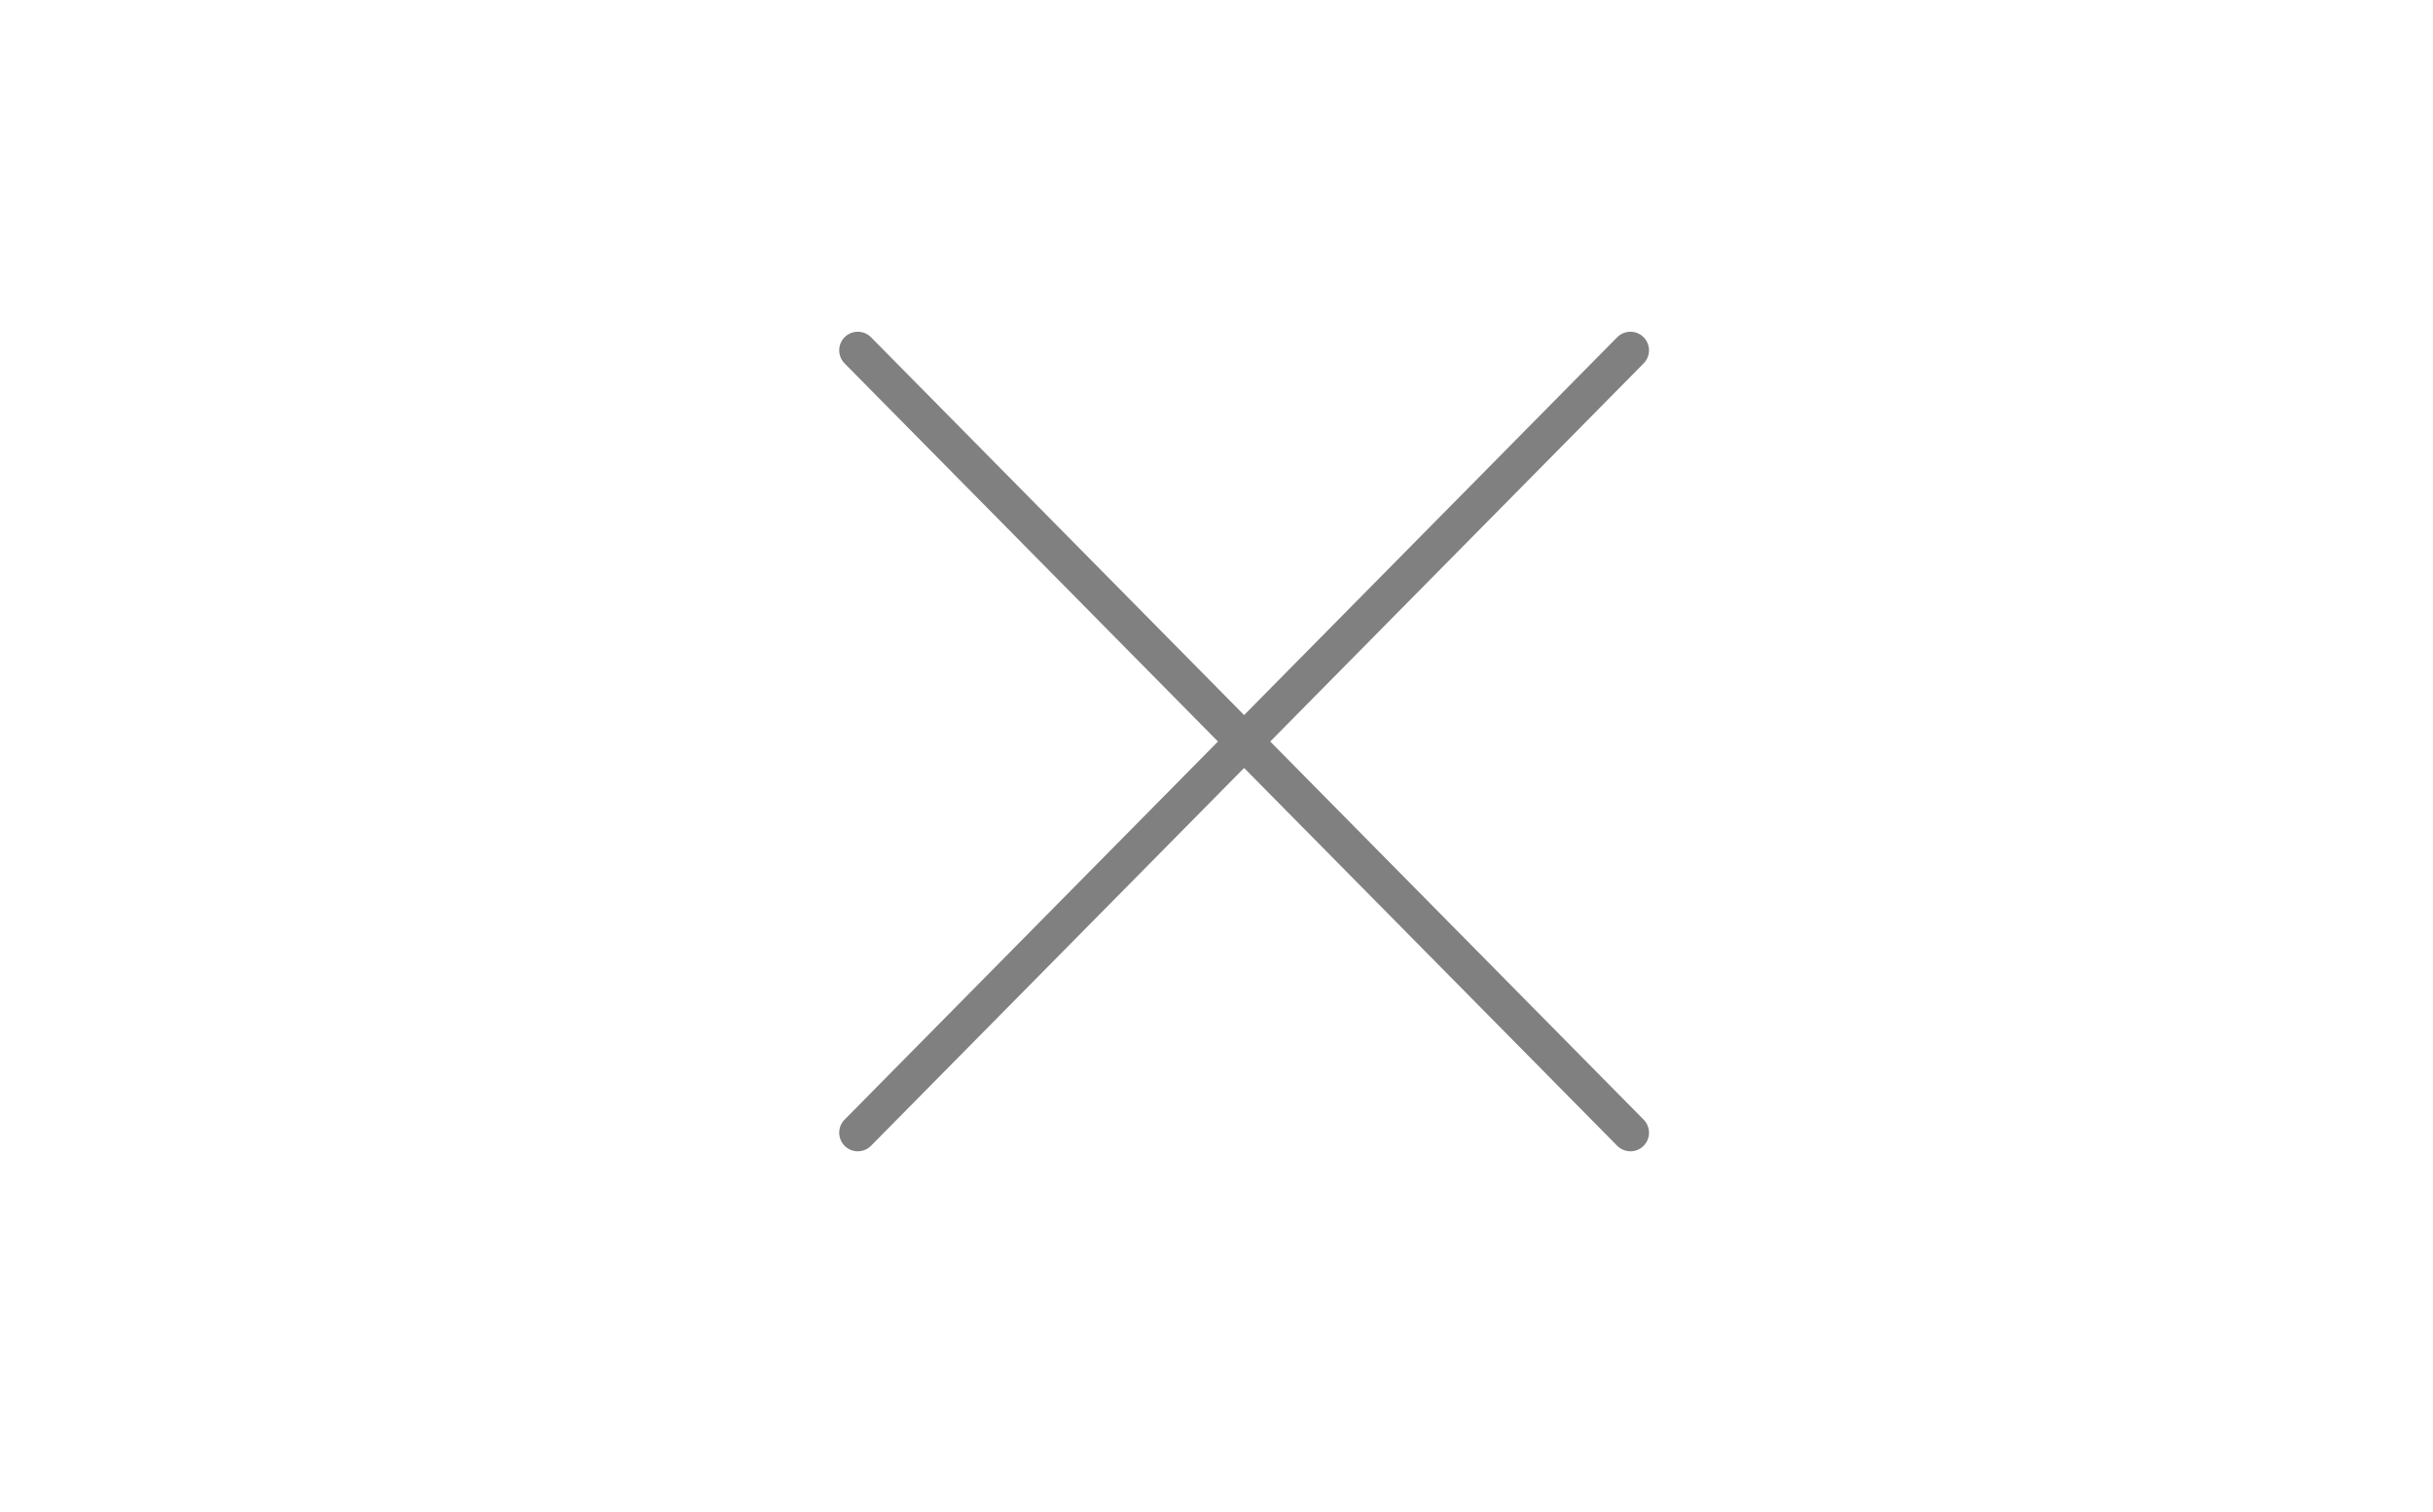
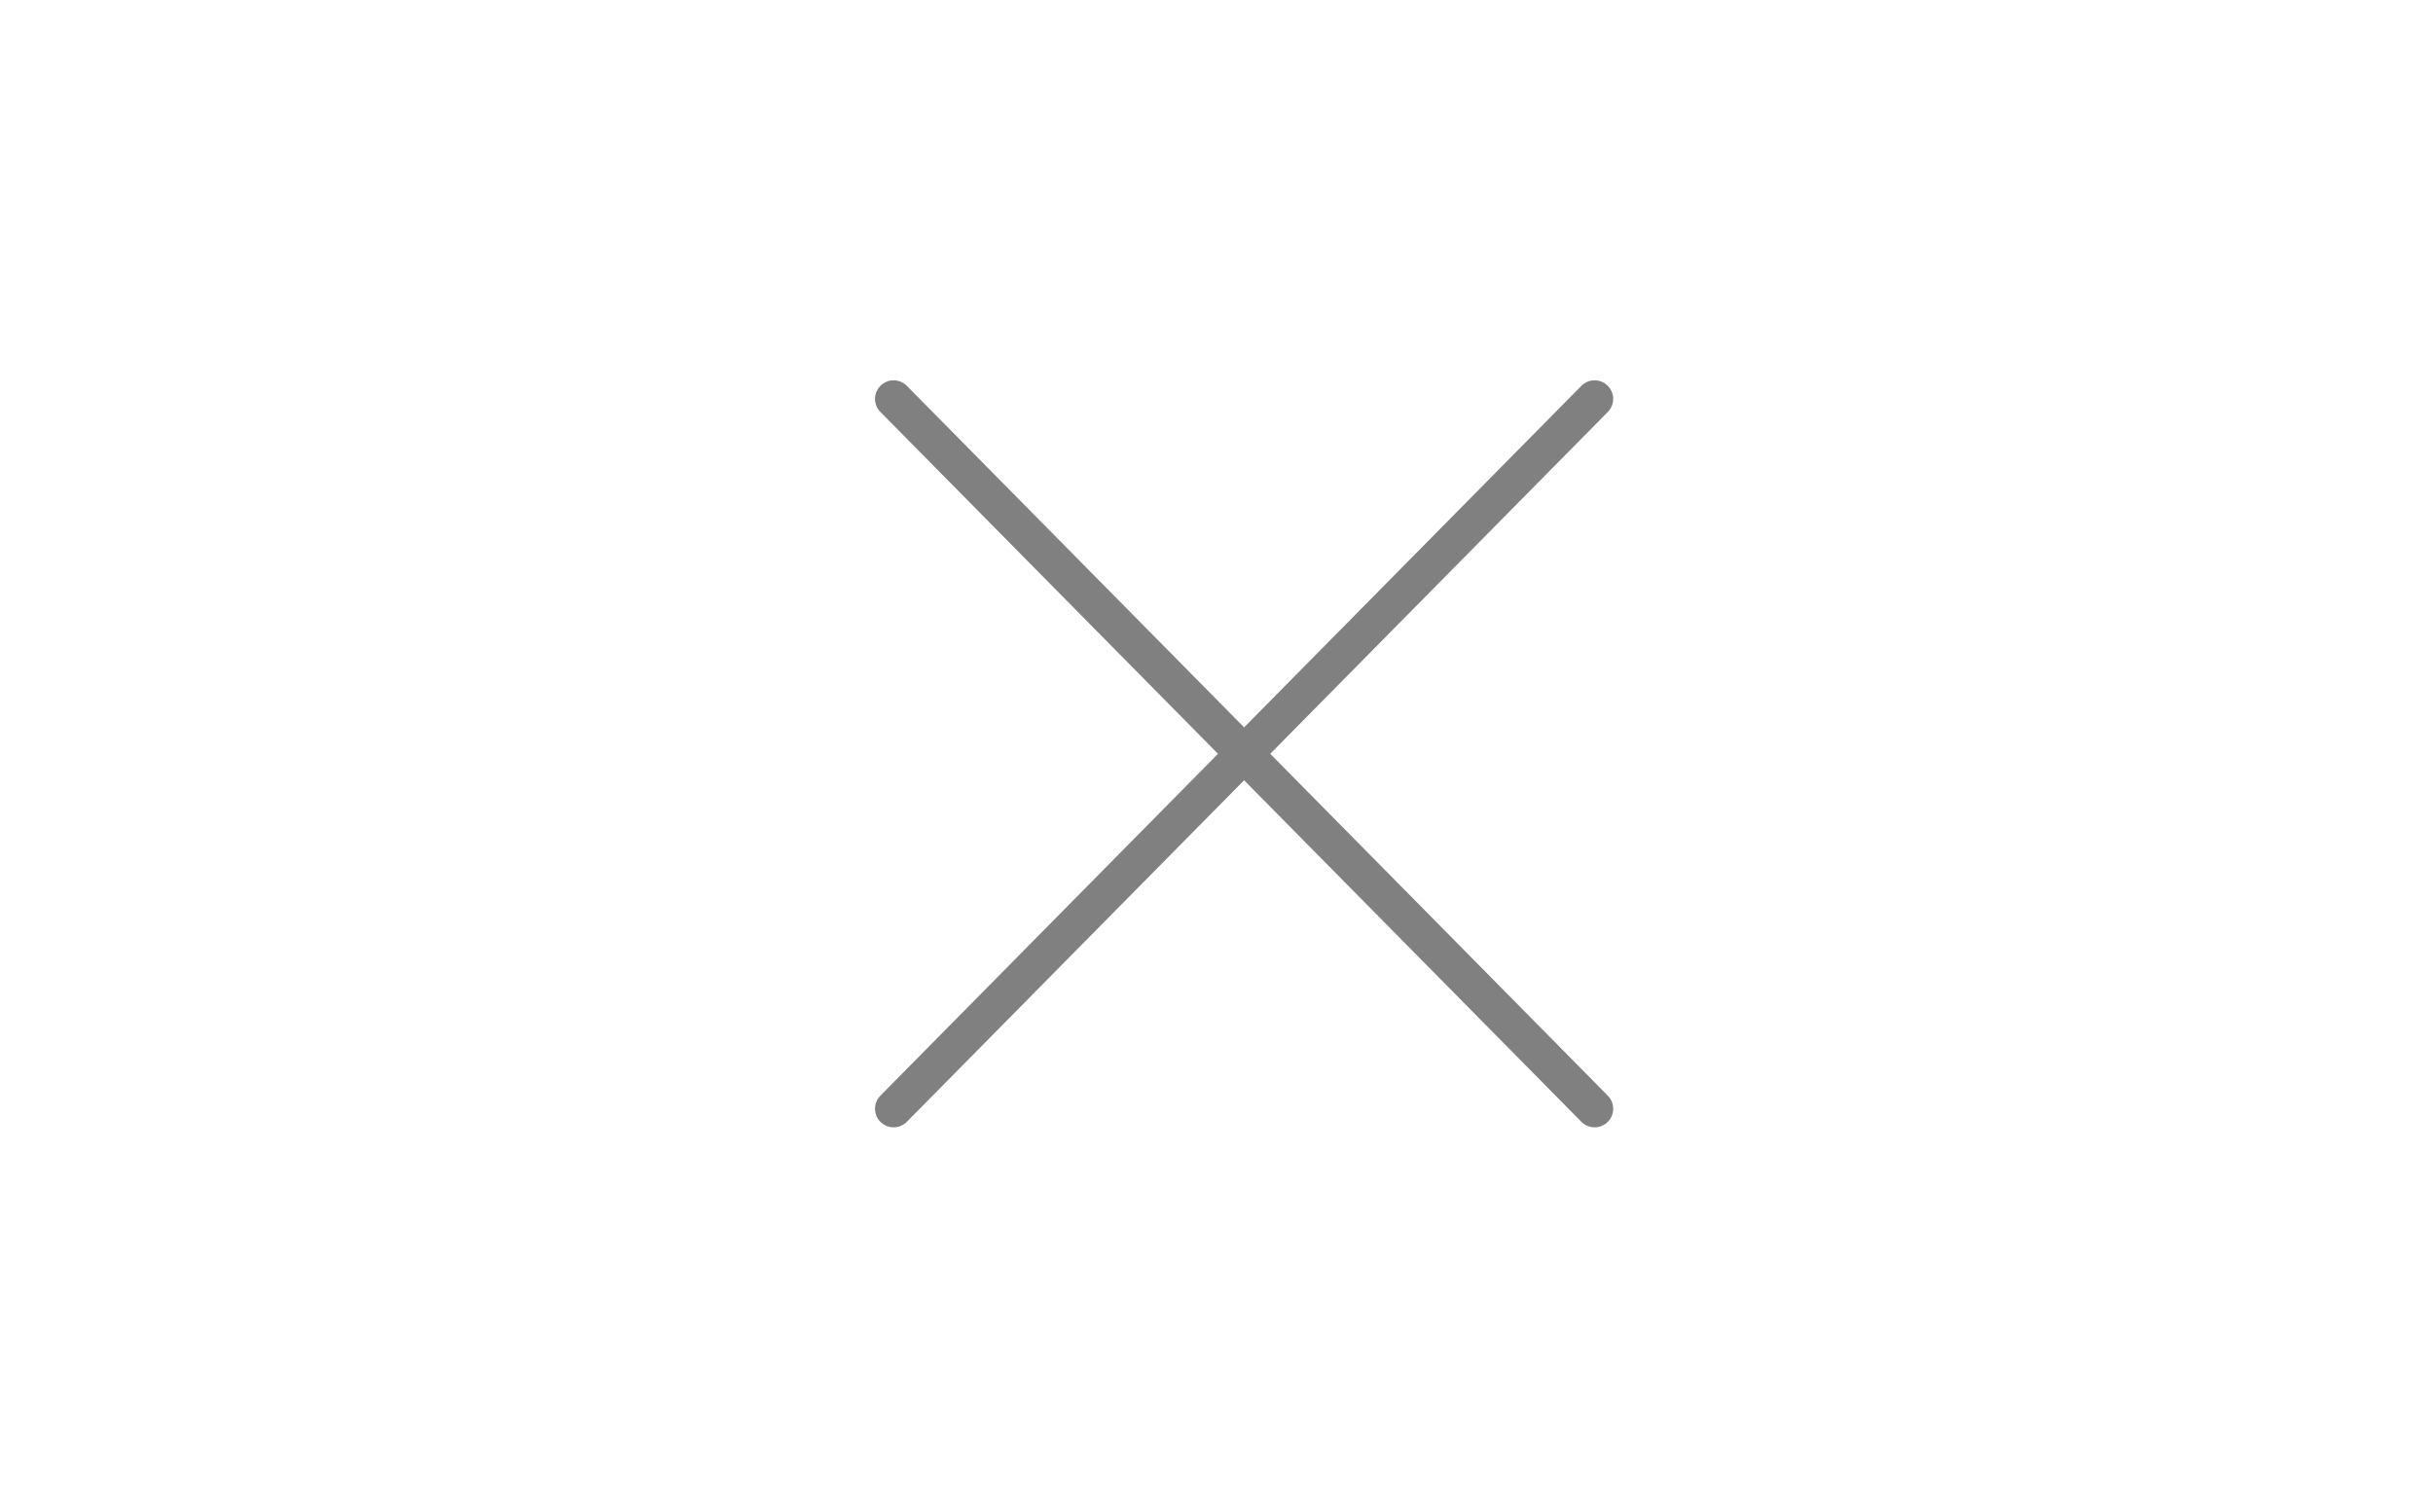
<svg xmlns="http://www.w3.org/2000/svg" width="209.225mm" height="129.975mm" viewBox="0 0 209.225 129.975" version="1.1" id="svg77099">
  <defs id="defs77096" />
  <g id="layer1" transform="translate(-15.60632,147.4022)">
    <path id="path79185" style="fill:none;stroke:none;stroke-width:1.621;stroke-miterlimit:4;stroke-dasharray:none;stop-color:#000000" d="M 16.417,-146.592 V -18.238 H 161.032 v -0.144 c 34.884,-0.363 62.977,-28.914 62.989,-64.017 -0.003,-35.109 -28.098,-63.671 -62.989,-64.034 v -0.158 z" />
-     <g id="g120457" transform="matrix(0.9835211,-1.070029,1.070029,0.9835211,-74.06428,-120.859)" style="stroke:#808080;stroke-width:2.2;stroke-miterlimit:4;stroke-dasharray:none">
-       <path style="fill:#666666;stroke:#808080;stroke-width:2.2;stroke-linecap:round;stroke-linejoin:miter;stroke-miterlimit:4;stroke-dasharray:none;stroke-opacity:1" d="m 40.19,115.799 65.027,2.323" id="path120443" />
-       <path style="fill:#666666;stroke:#808080;stroke-width:2.2;stroke-linecap:round;stroke-linejoin:miter;stroke-miterlimit:4;stroke-dasharray:none;stroke-opacity:1" d="M 71.127,149.457 74.281,84.464" id="path1407" />
+     <g id="g120457" transform="matrix(0.8923427,-0.9708307,0.9708307,0.8923427,-55.83297,-116.3486)" style="stroke:#808080;stroke-width:2.424;stroke-miterlimit:4;stroke-dasharray:none">
+       <path style="fill:#666666;stroke:#808080;stroke-width:2.424;stroke-linecap:round;stroke-linejoin:miter;stroke-miterlimit:4;stroke-dasharray:none;stroke-opacity:1" d="m 40.19,115.799 65.027,2.323" id="path120443" />
+       <path style="fill:#666666;stroke:#808080;stroke-width:2.424;stroke-linecap:round;stroke-linejoin:miter;stroke-miterlimit:4;stroke-dasharray:none;stroke-opacity:1" d="M 71.127,149.457 74.281,84.464" id="path1407" />
    </g>
  </g>
</svg>
